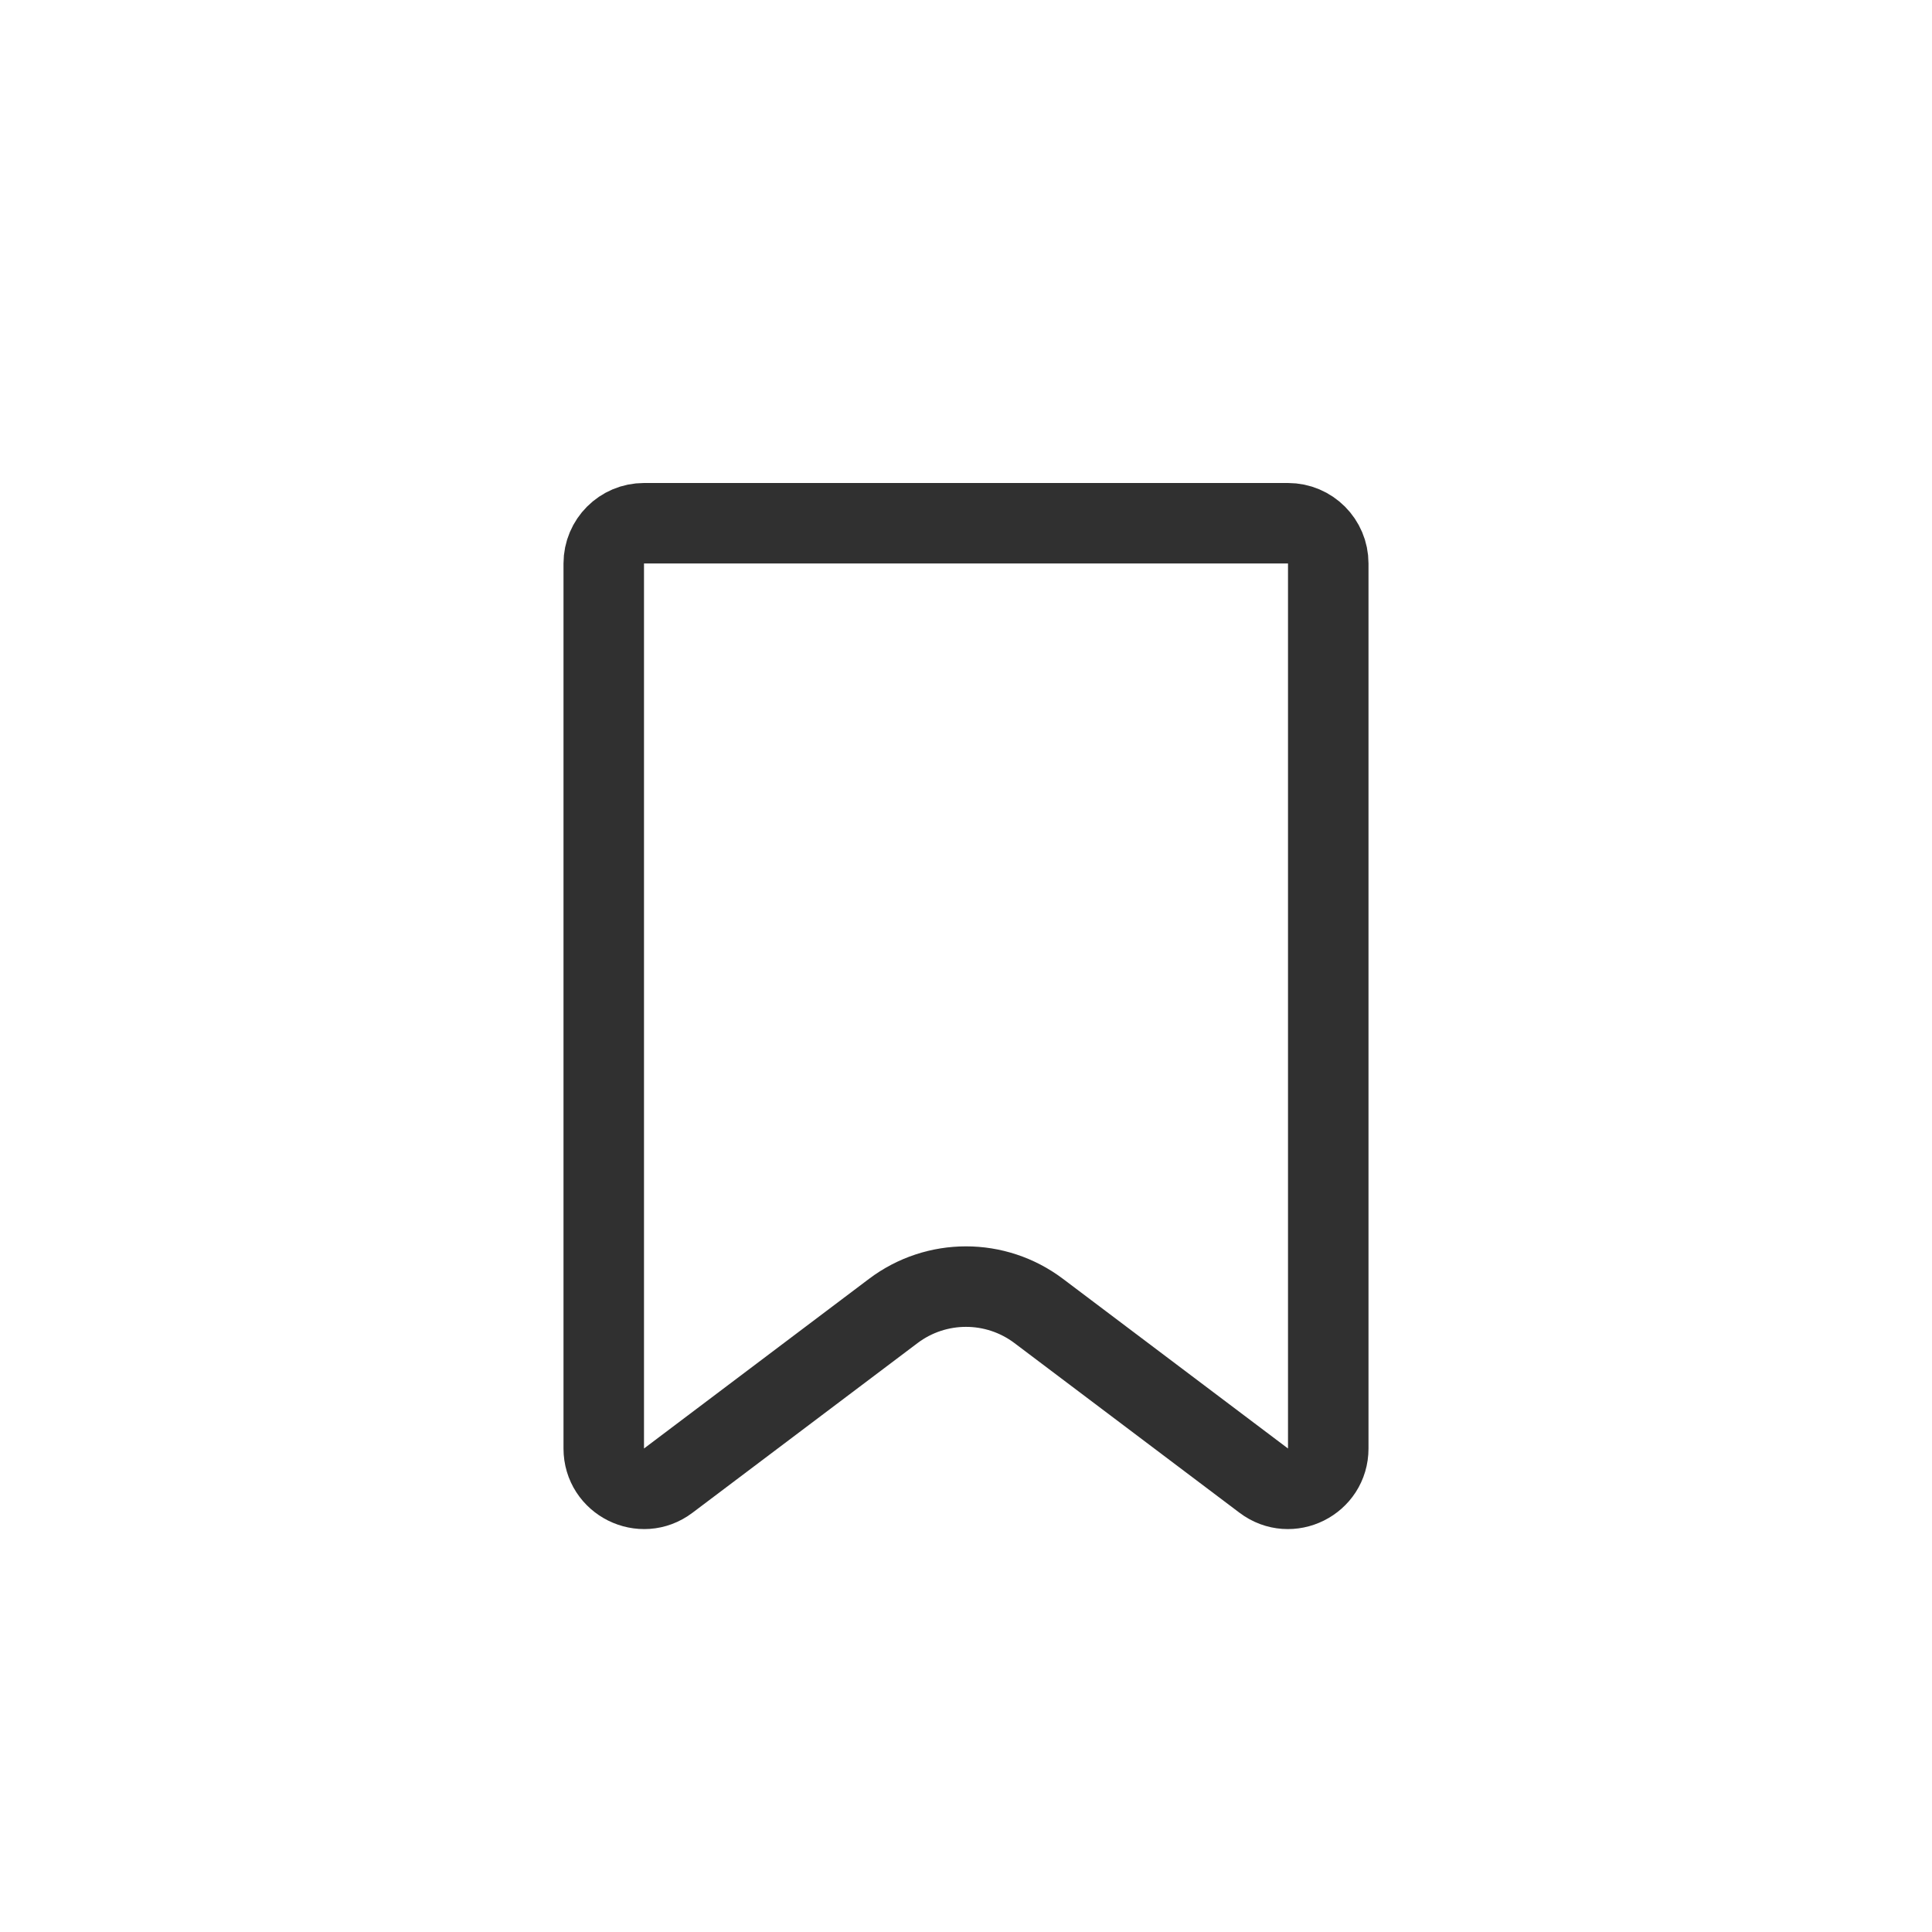
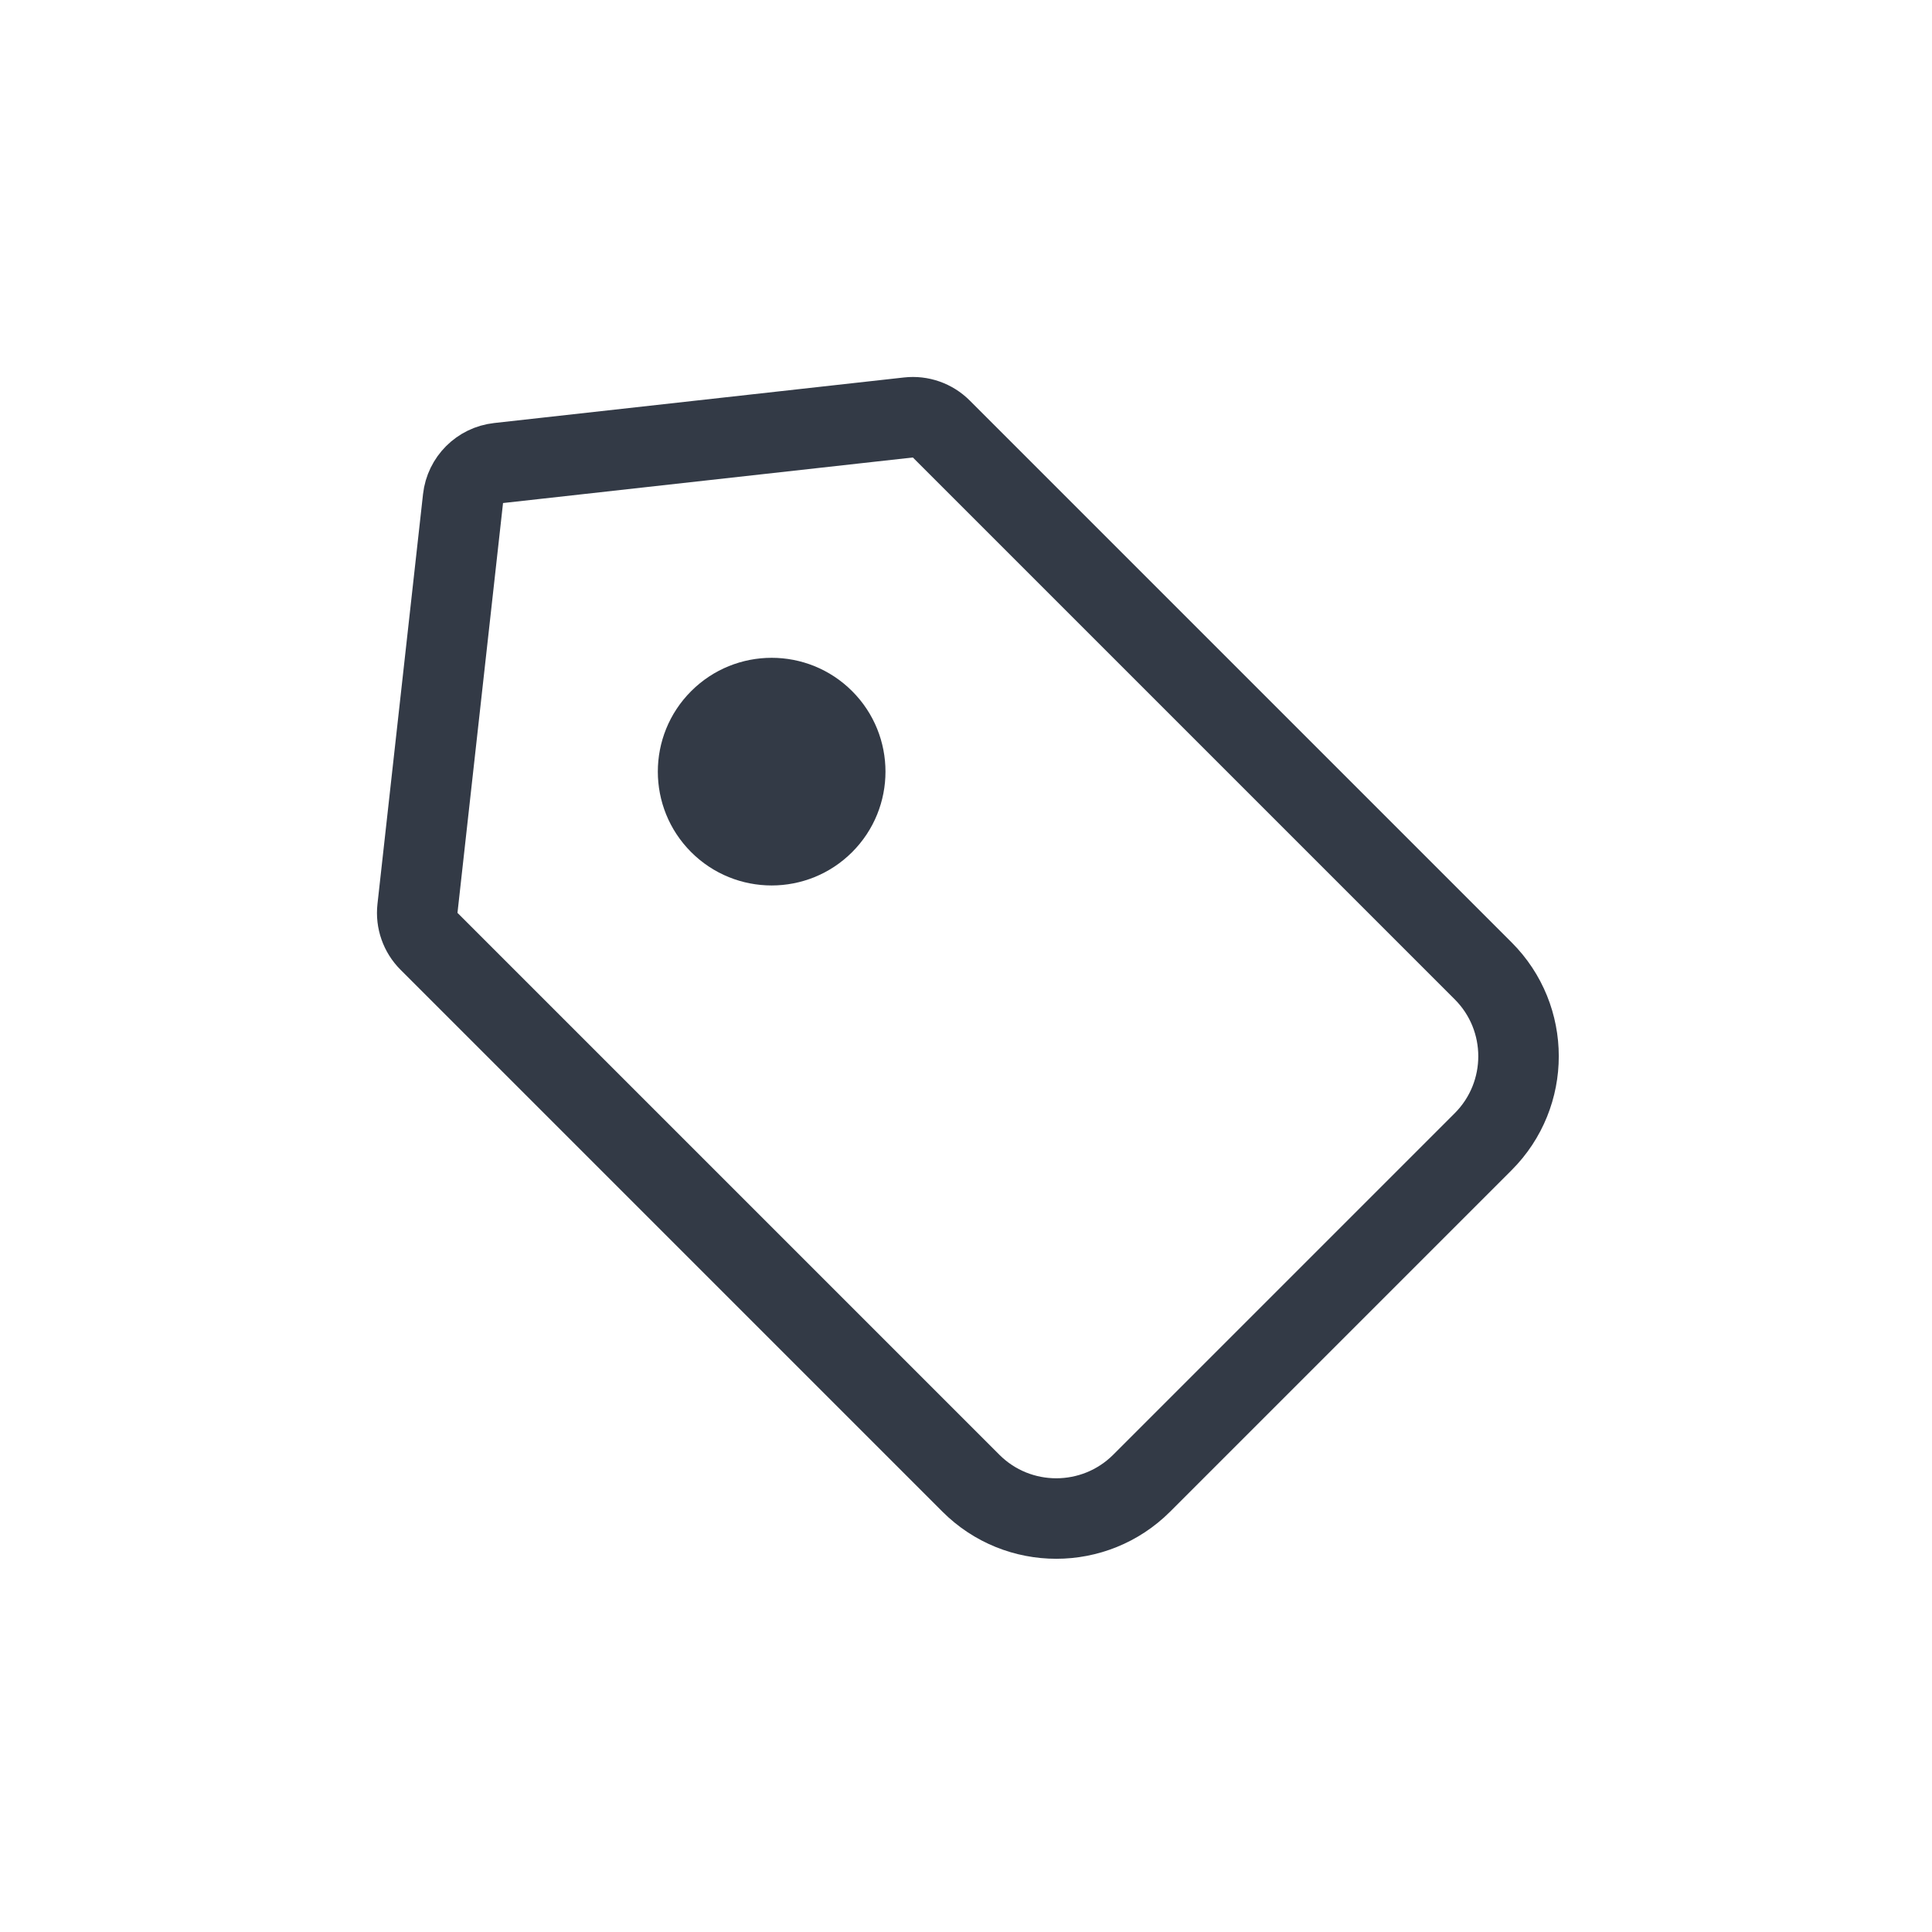
<svg xmlns="http://www.w3.org/2000/svg" width="24" height="24" viewBox="0 0 24 24" fill="none">
-   <path d="M7.5 17.994L7.5 7C7.5 6.724 7.724 6.5 8 6.5L16 6.5C16.276 6.5 16.5 6.724 16.5 7L16.5 17.994C16.5 18.406 16.029 18.642 15.699 18.393L12.903 16.285C12.368 15.882 11.632 15.882 11.097 16.285L8.301 18.393C7.972 18.642 7.5 18.406 7.5 17.994Z" stroke="#303030" />
+   <path d="M12.061 18.425L5.329 11.693C5.222 11.586 5.169 11.436 5.186 11.285L5.752 6.193C5.778 5.961 5.961 5.778 6.193 5.752L11.285 5.186C11.436 5.169 11.586 5.222 11.693 5.329L18.425 12.061C19.01 12.646 19.01 13.596 18.425 14.182L14.182 18.425C13.596 19.01 12.646 19.01 12.061 18.425Z" stroke="#333A46" />
+   <circle cx="1.414" cy="1.414" r="1.414" transform="matrix(-0.707107 0.707107 0.707107 0.707107 9.58578 7.58582)" fill="#333A46" />
</svg>
